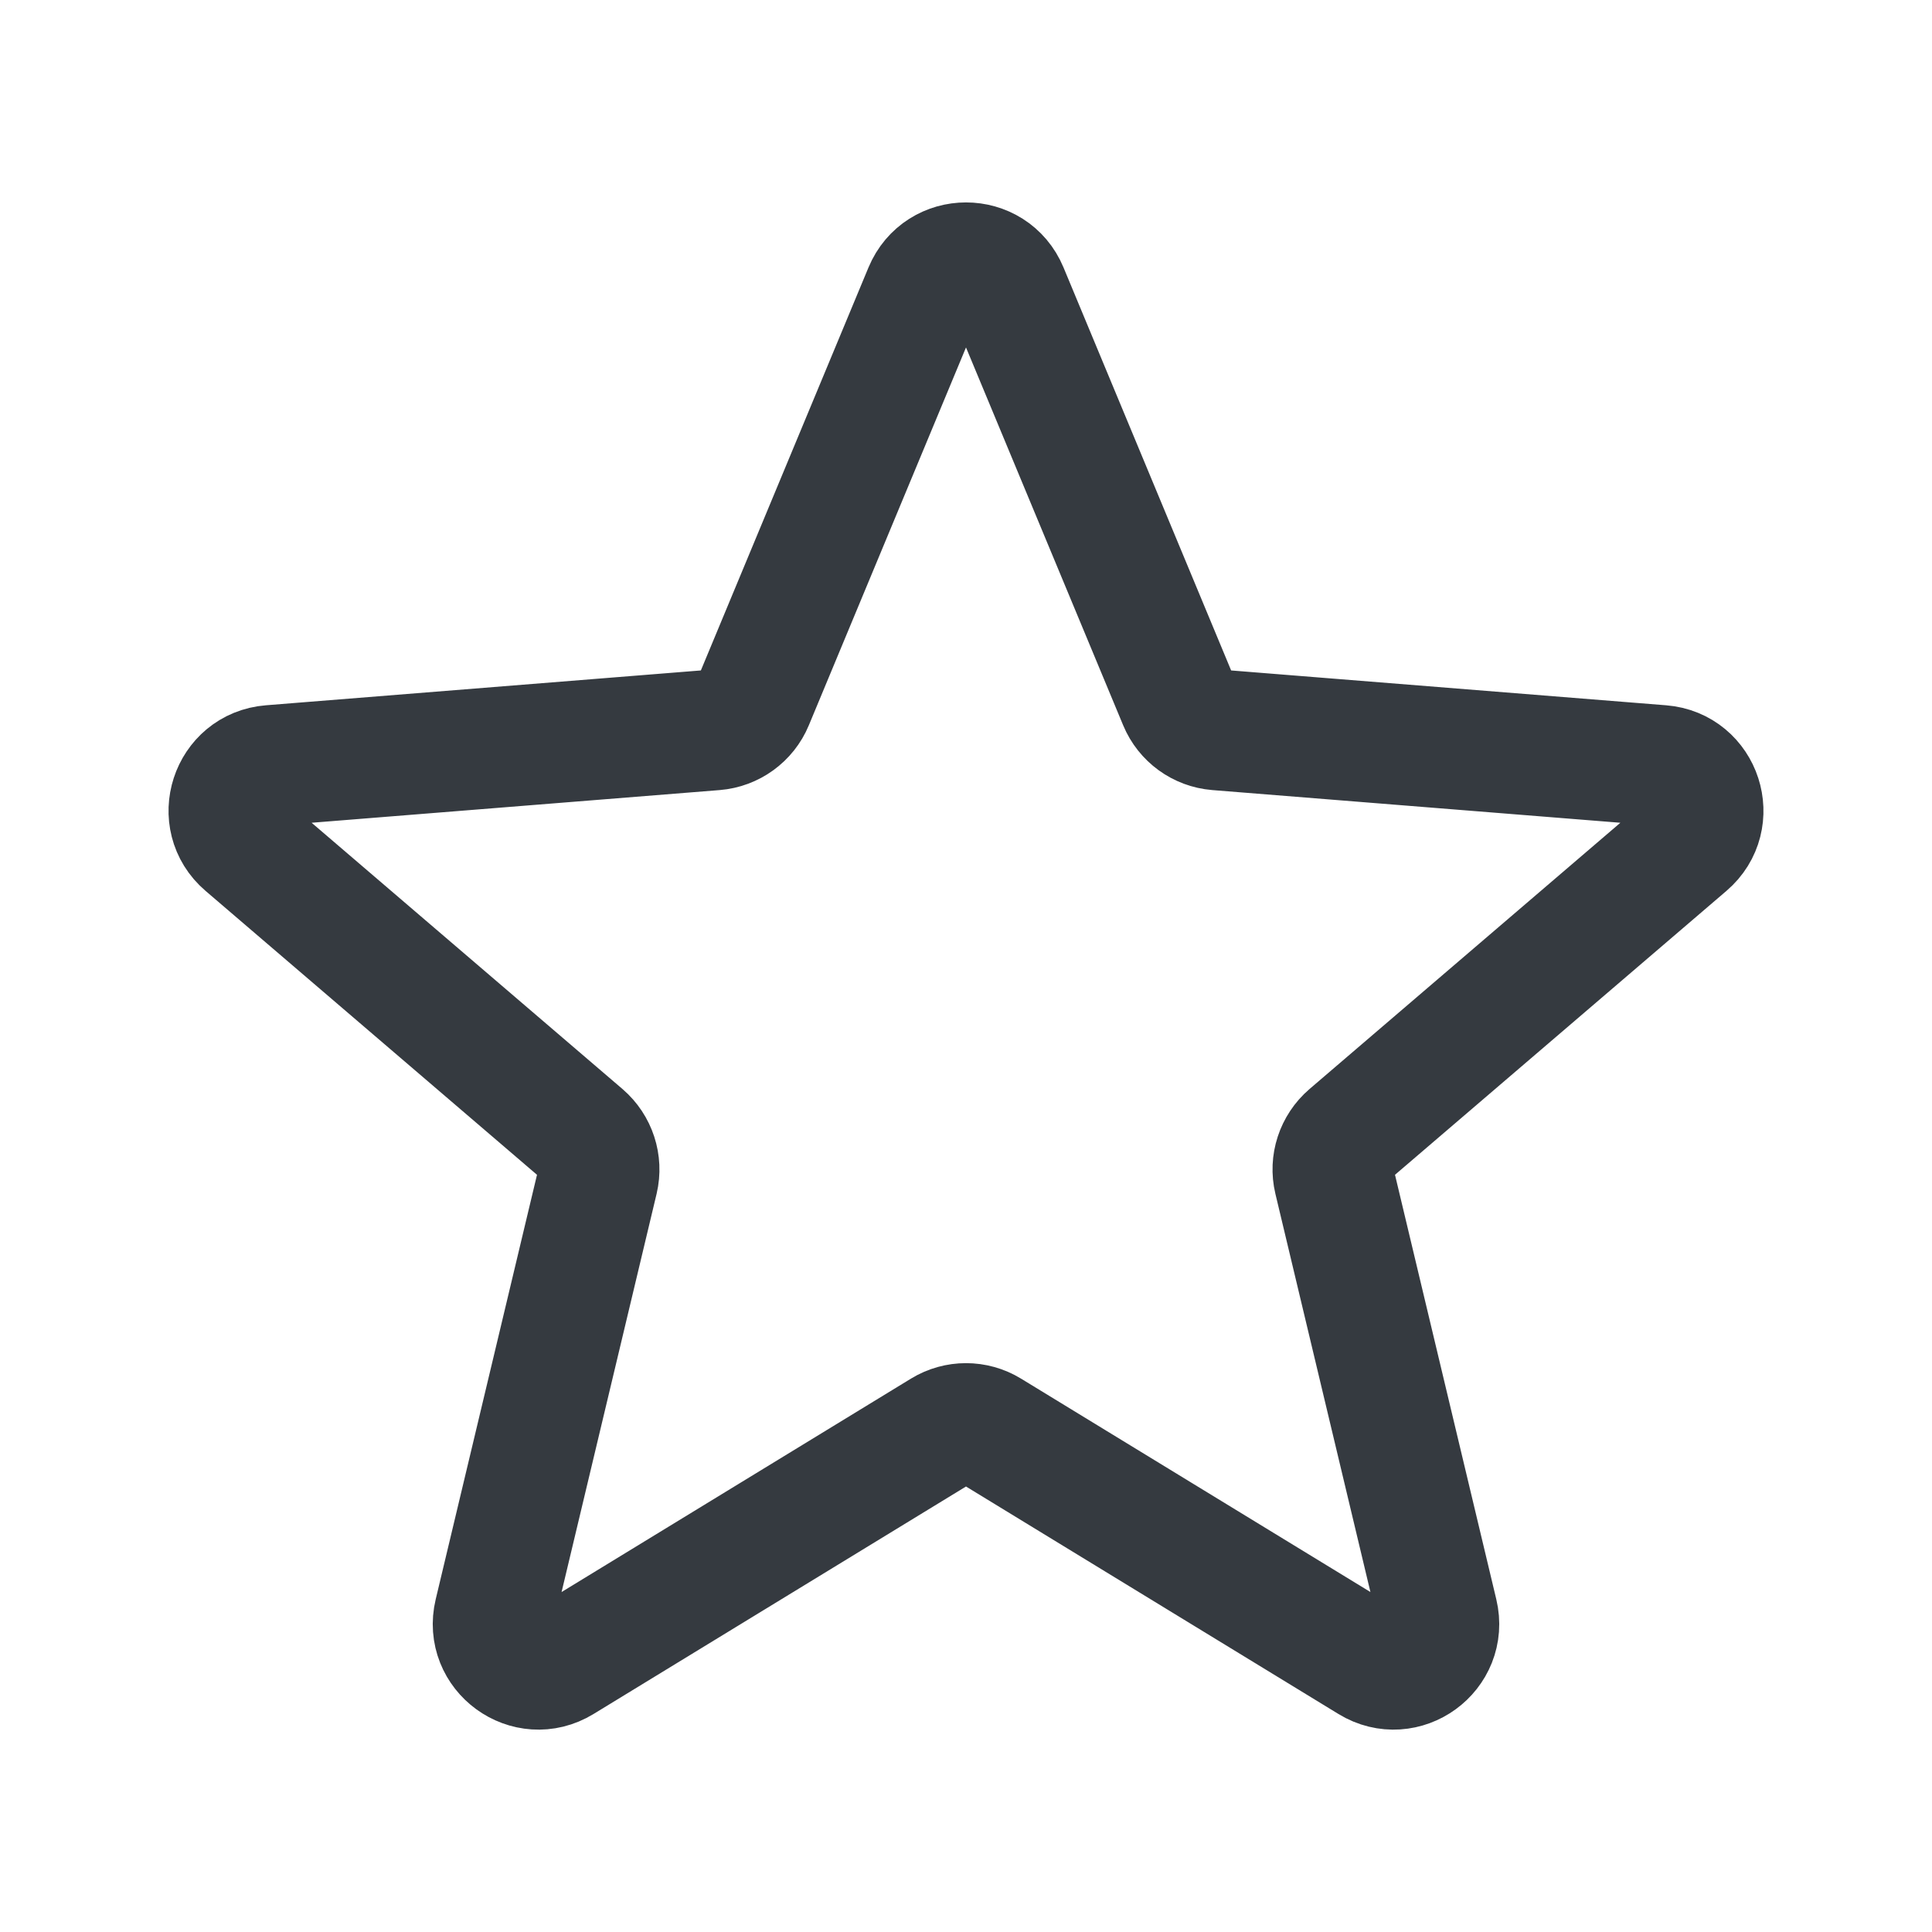
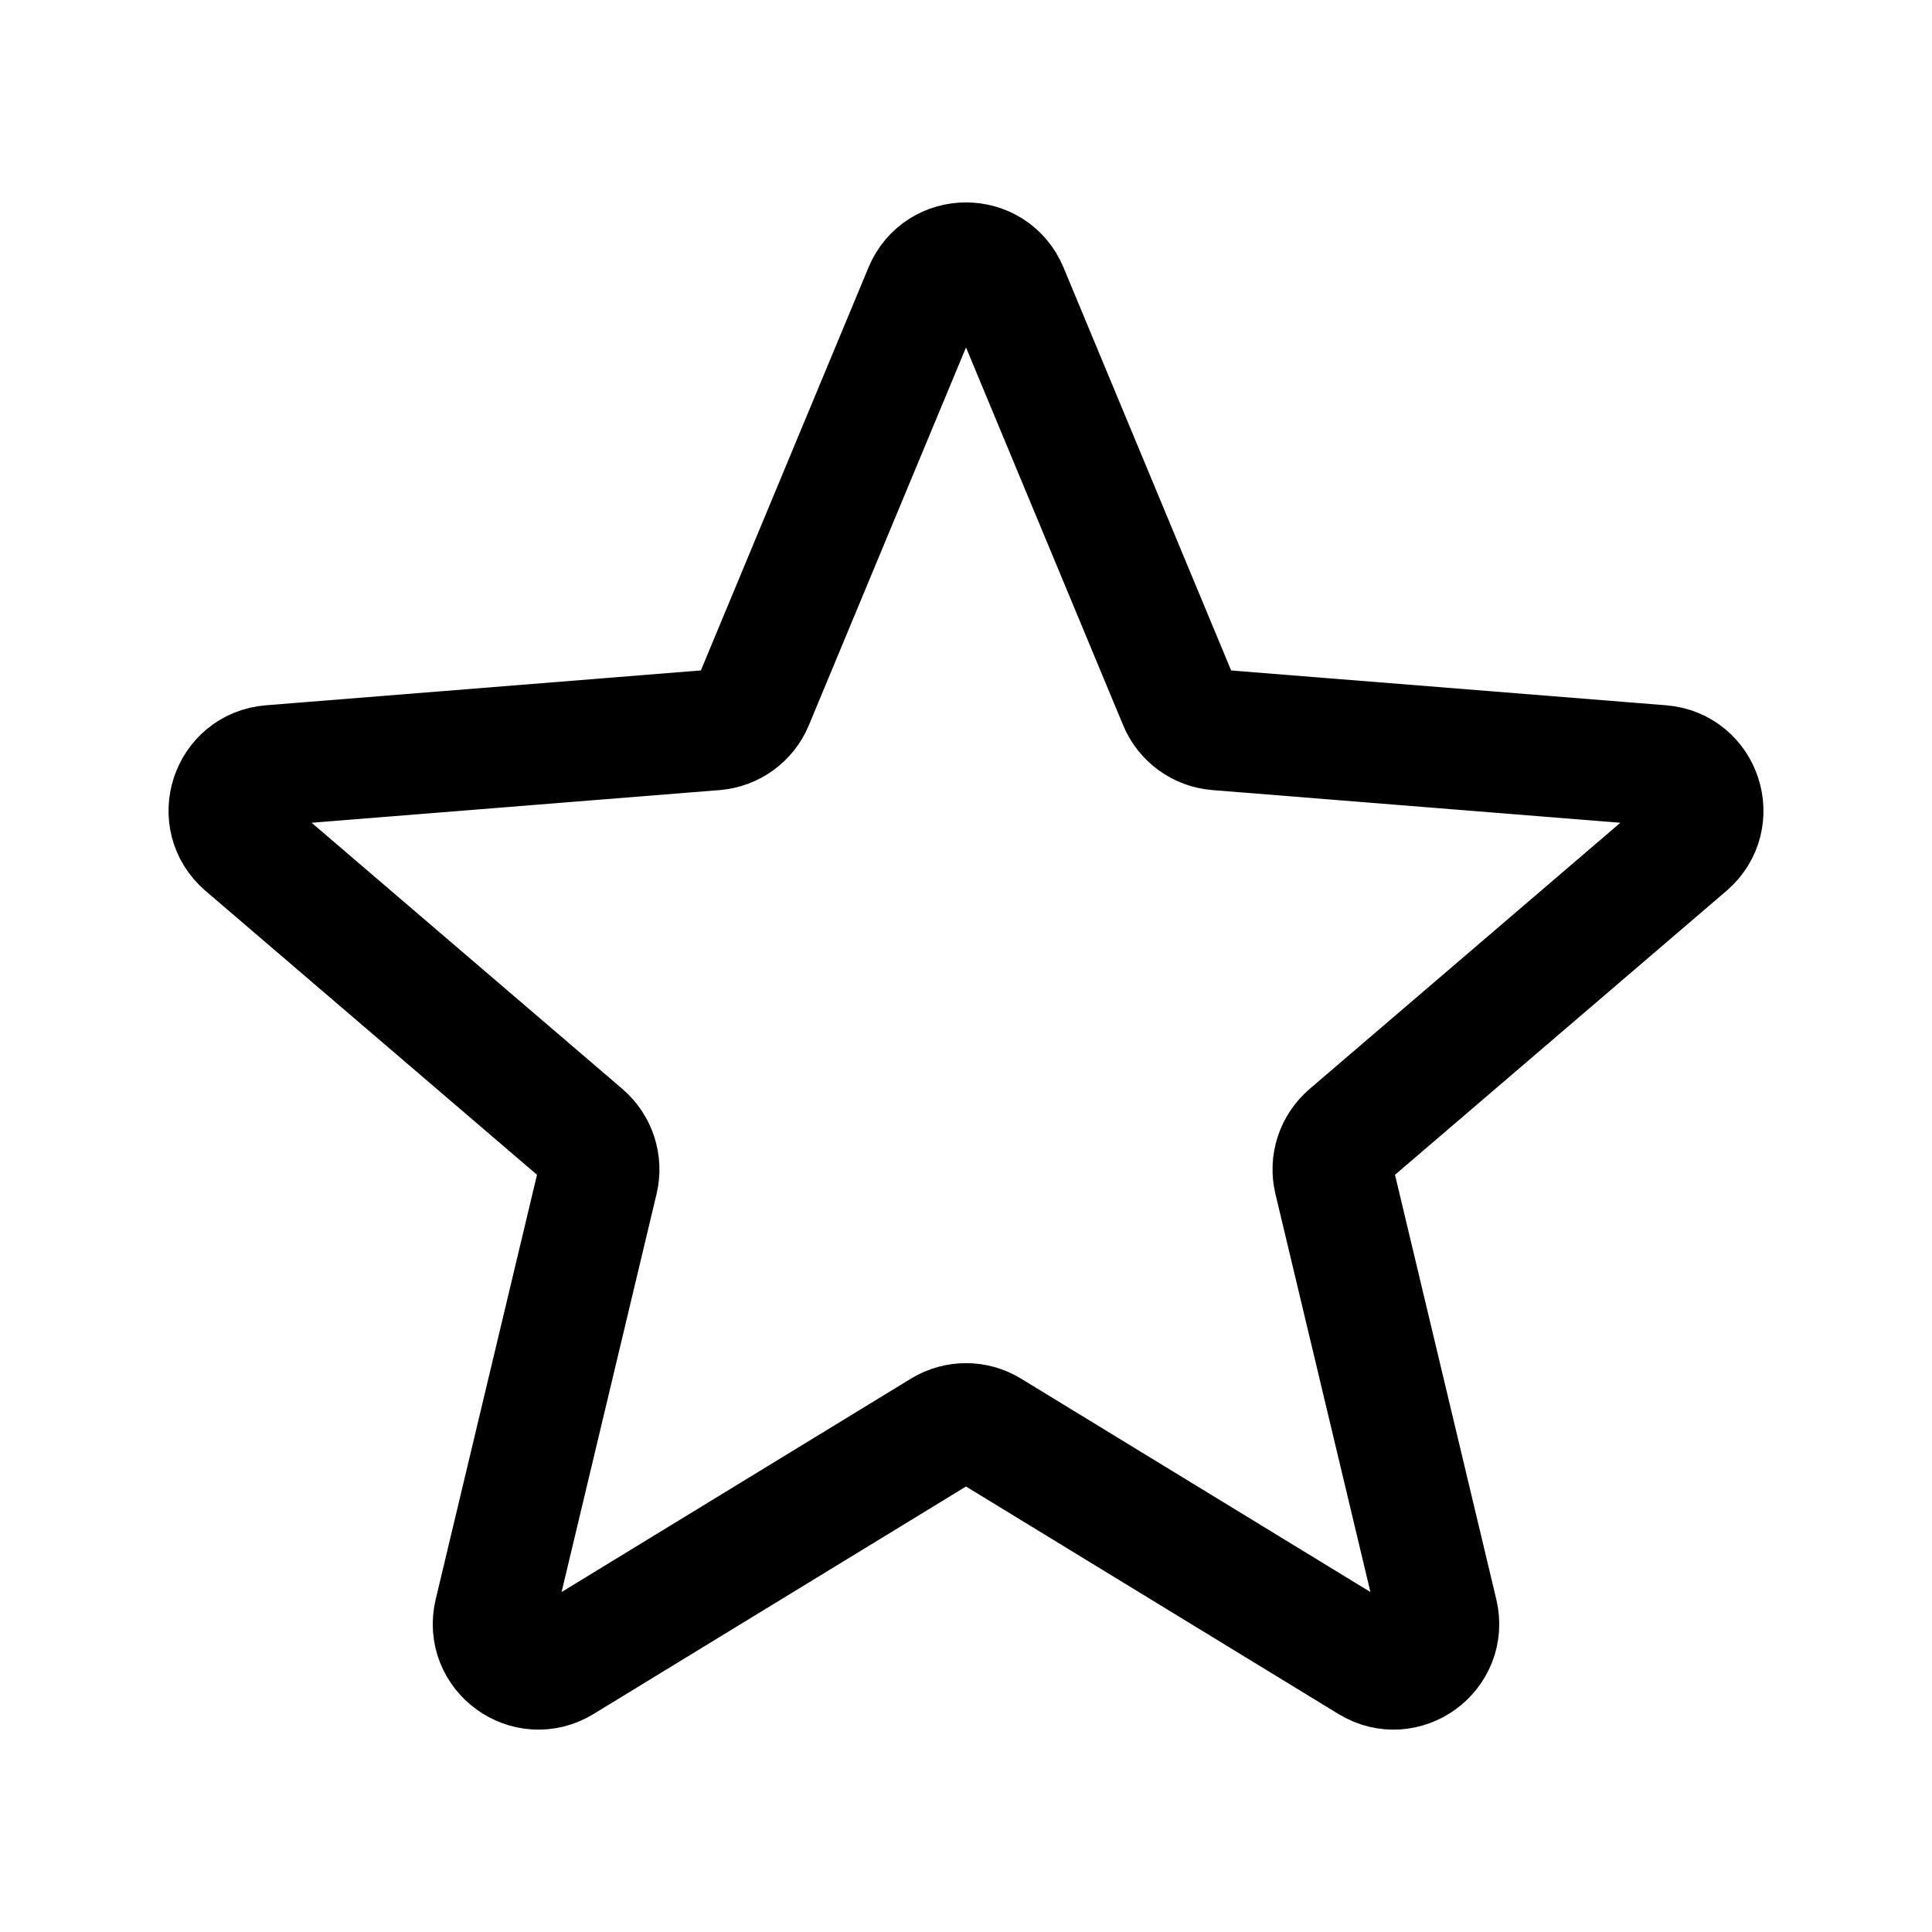
<svg xmlns="http://www.w3.org/2000/svg" width="24" height="24" viewBox="0 0 24 24" fill="none">
-   <path d="M11.481 3.611C11.673 3.149 12.327 3.149 12.519 3.611L14.645 8.722C14.726 8.917 14.909 9.05 15.12 9.067L20.638 9.509C21.137 9.549 21.339 10.172 20.959 10.497L16.755 14.098C16.595 14.236 16.524 14.451 16.573 14.656L17.858 20.041C17.974 20.528 17.445 20.913 17.018 20.652L12.293 17.766C12.113 17.656 11.887 17.656 11.707 17.766L6.982 20.652C6.555 20.913 6.026 20.528 6.142 20.041L7.427 14.656C7.475 14.451 7.405 14.236 7.245 14.098L3.041 10.497C2.661 10.172 2.863 9.549 3.362 9.509L8.88 9.067C9.09 9.05 9.274 8.917 9.355 8.722L11.481 3.611Z" stroke="#353A40" stroke-width="1.5" stroke-linecap="round" stroke-linejoin="round" />
+   <path d="M11.481 3.611C11.673 3.149 12.327 3.149 12.519 3.611L14.645 8.722C14.726 8.917 14.909 9.05 15.12 9.067L20.638 9.509C21.137 9.549 21.339 10.172 20.959 10.497L16.755 14.098C16.595 14.236 16.524 14.451 16.573 14.656L17.858 20.041C17.974 20.528 17.445 20.913 17.018 20.652L12.293 17.766C12.113 17.656 11.887 17.656 11.707 17.766L6.982 20.652C6.555 20.913 6.026 20.528 6.142 20.041L7.427 14.656C7.475 14.451 7.405 14.236 7.245 14.098L3.041 10.497C2.661 10.172 2.863 9.549 3.362 9.509L8.88 9.067C9.09 9.05 9.274 8.917 9.355 8.722L11.481 3.611Z" stroke="currentColor" stroke-width="1.5" stroke-linecap="round" stroke-linejoin="round" />
</svg>
